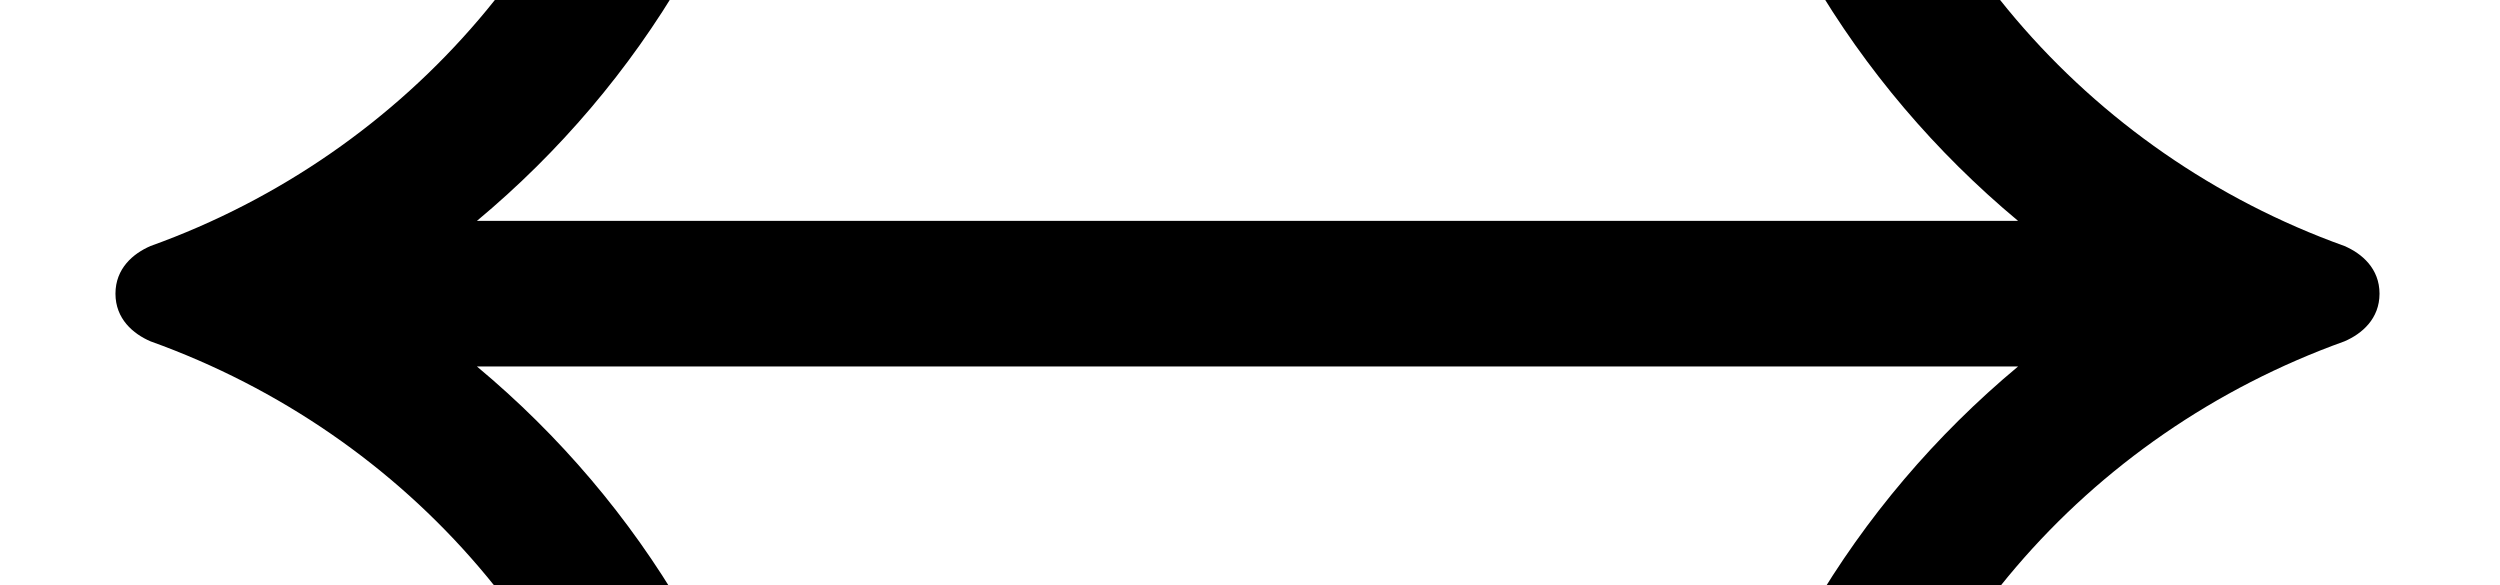
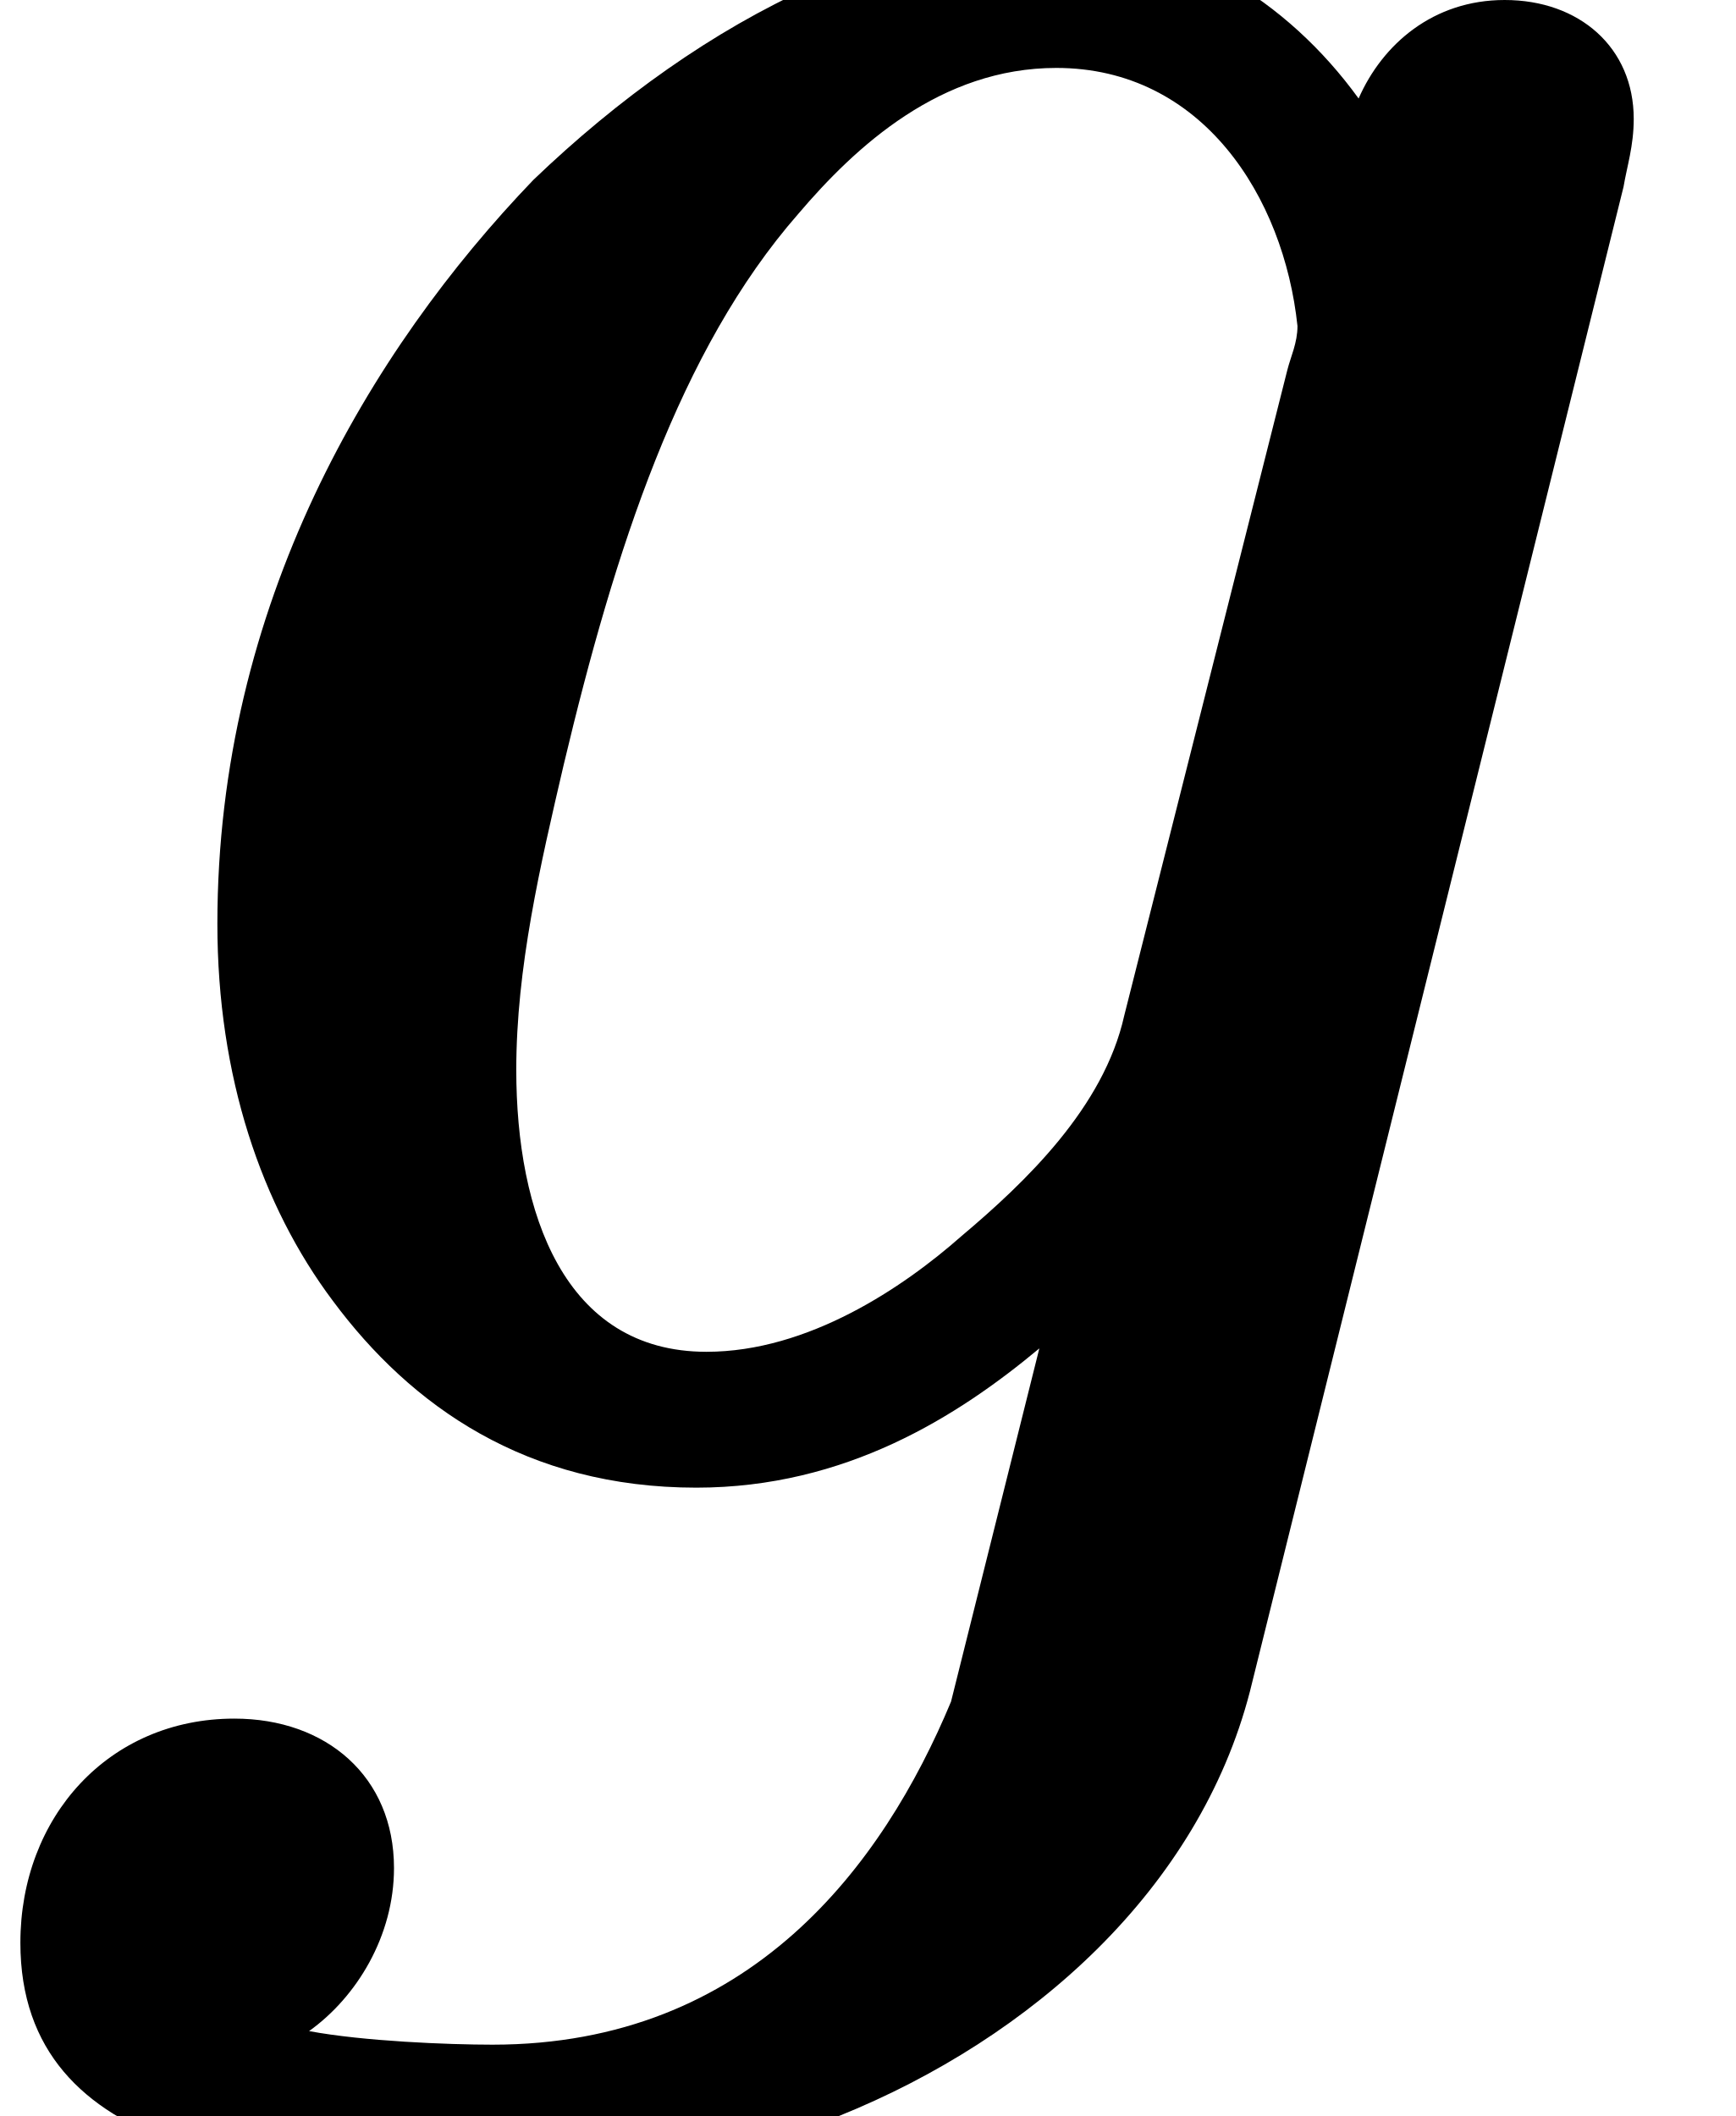
- <svg xmlns="http://www.w3.org/2000/svg" xmlns:xlink="http://www.w3.org/1999/xlink" version="1.1" width="9.96pt" height="2.33pt" viewBox="0 -3.66 9.96 2.33">
+ <svg xmlns="http://www.w3.org/2000/svg" xmlns:xlink="http://www.w3.org/1999/xlink" version="1.1" width="5.11pt" height="6.23pt" viewBox="0 -4.29 5.11 6.23">
  <defs>
-     <path id="g9-36" d="M6.78-4.96C6.78-4.95 6.78-4.95 6.78-4.94C6.93-4.09 7.38-3.33 8.04-2.78H1.9C2.56-3.33 3.01-4.09 3.16-4.94C3.16-4.95 3.16-4.95 3.16-4.96C3.16-5.08 3.08-5.18 2.96-5.18H2.78C2.68-5.18 2.6-5.1 2.58-5.02C2.4-3.94 1.63-3.05 .6-2.68C.53-2.65 .46-2.59 .46-2.49S.53-2.33 .6-2.3C1.63-1.93 2.4-1.05 2.58 .04C2.6 .12 2.68 .2 2.78 .2H2.96C3.08 .2 3.16 .1 3.16-.02C3.16-.03 3.16-.03 3.16-.04C3.01-.89 2.56-1.65 1.9-2.2H8.04C7.38-1.65 6.93-.89 6.78-.04C6.78-.03 6.78-.03 6.78-.02C6.78 .1 6.86 .2 6.98 .2H7.16C7.26 .2 7.34 .12 7.36 .04C7.54-1.05 8.31-1.93 9.34-2.3C9.41-2.33 9.48-2.39 9.48-2.49S9.41-2.65 9.34-2.68C8.31-3.05 7.54-3.94 7.36-5.02C7.34-5.1 7.26-5.18 7.16-5.18H6.98C6.86-5.18 6.78-5.08 6.78-4.96Z" />
+     <path id="g12-103" d="M1.52-1.14C1.52-1.44 1.59-1.74 1.66-2.04C1.81-2.67 2-3.26 2.35-3.66C2.52-3.86 2.77-4.09 3.11-4.09C3.54-4.09 3.78-3.71 3.82-3.33C3.82-3.28 3.8-3.24 3.79-3.2L3.31-1.3C3.25-1.03 3.02-.81 2.83-.65C2.66-.5 2.38-.31 2.08-.31C1.66-.31 1.52-.72 1.52-1.14ZM4.43-4.29C4.22-4.29 4.07-4.16 4-4C3.79-4.29 3.47-4.49 3.1-4.49C2.86-4.49 2.62-4.43 2.39-4.33C2.1-4.2 1.82-4 1.57-3.76C1.09-3.26 .64-2.51 .64-1.57C.64-1.12 .77-.74 .98-.46C1.21-.15 1.55 .09 2.05 .09C2.49 .09 2.82-.12 3.06-.32L2.8 .72C2.6 1.2 2.21 1.73 1.45 1.73C1.32 1.73 1.07 1.72 .91 1.69C1.05 1.59 1.16 1.41 1.16 1.21C1.16 .94 .96 .77 .69 .77C.32 .77 .06 1.06 .06 1.43C.06 2.07 .81 2.13 1.47 2.13C1.85 2.13 2.19 2.06 2.47 1.94C3.04 1.71 3.53 1.27 3.68 .69L4.78-3.74C4.79-3.8 4.81-3.86 4.81-3.94C4.81-4.15 4.65-4.29 4.43-4.29Z" />
  </defs>
  <g id="page67">
-     <use x="0" y="0" xlink:href="#g9-36" />
+     <use x="0" y="0" xlink:href="#g12-103" />
  </g>
</svg>
